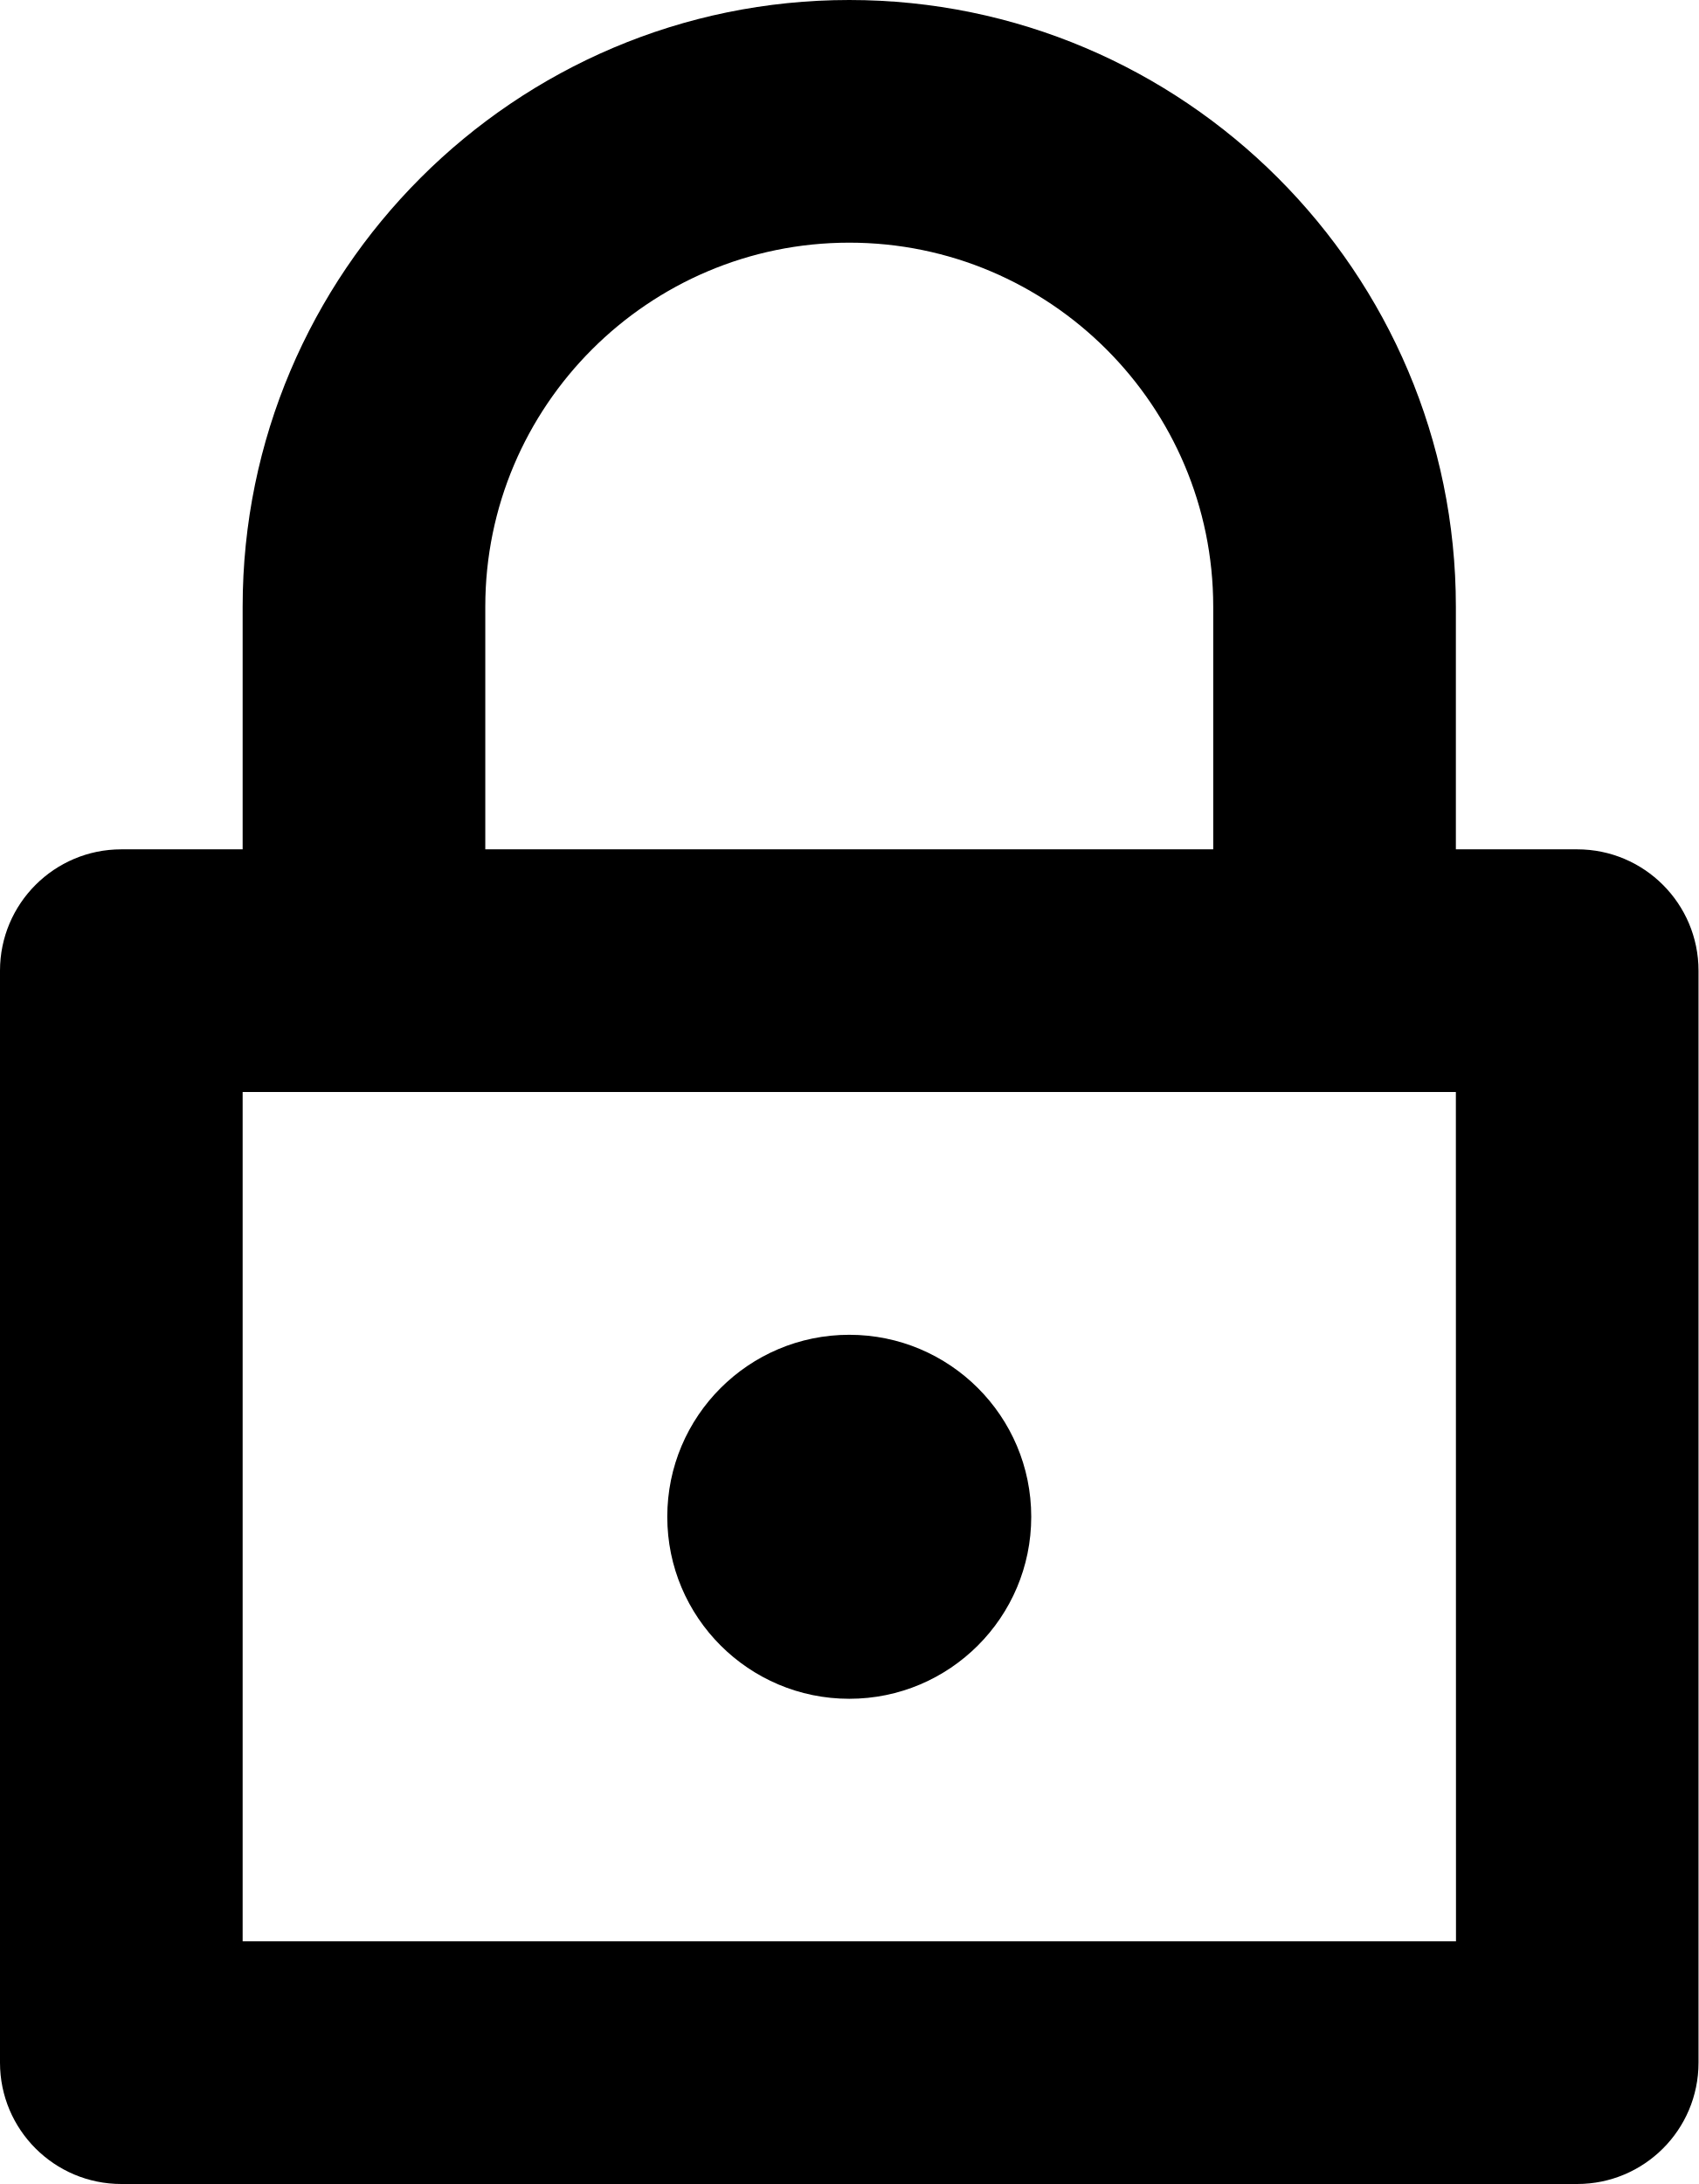
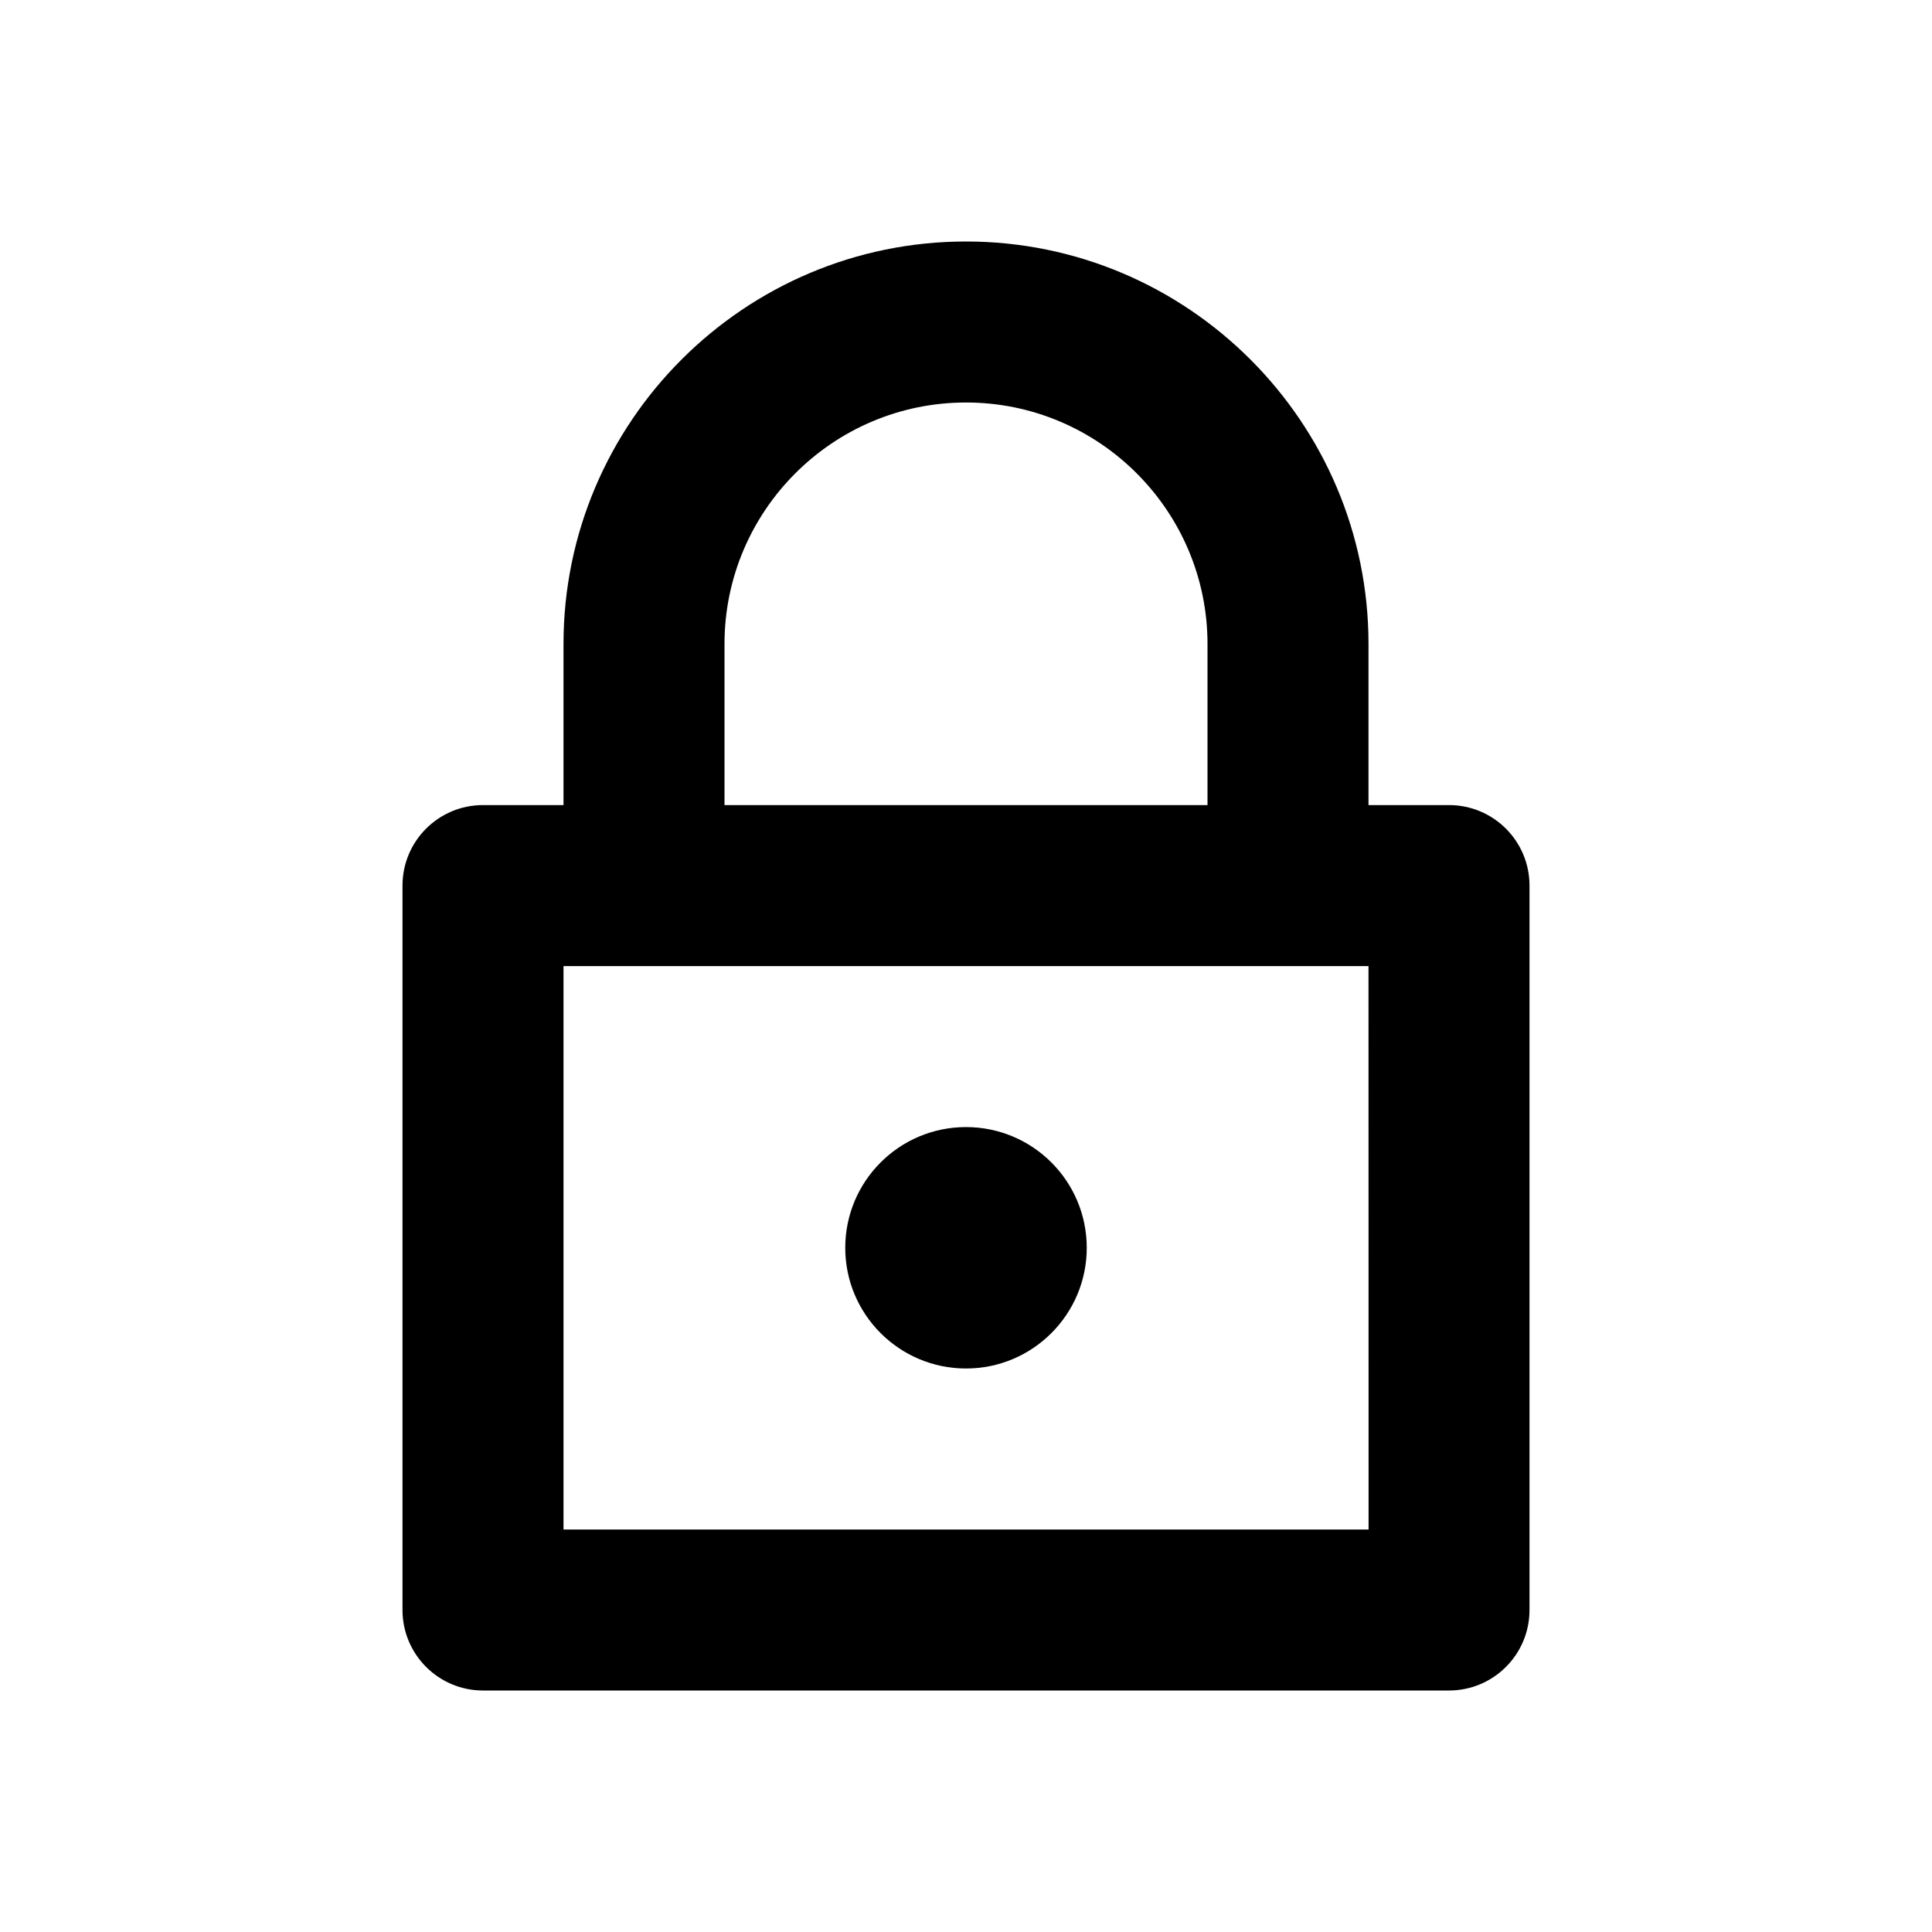
- <svg xmlns="http://www.w3.org/2000/svg" viewBox="0 0 14 18">
-   <path d="M7 14.001C7.828 14.001 8.5 13.329 8.5 12.501C8.5 11.672 7.828 11.001 7 11.001C6.172 11.001 5.5 11.672 5.5 12.501C5.5 13.329 6.172 14.001 7 14.001Z" />
-   <path fill-rule="evenodd" clip-rule="evenodd" d="M12 7V5C12 2.244 9.757 0 7 0C4.243 0 2 2.244 2 5V7H1C0.448 7 0 7.448 0 8V17C0 17.552 0.448 18 1 18L13 18C13.552 18 14 17.553 14 17V8C14 7.448 13.552 7 13 7H12ZM2 9V16H12.001L12 9H2ZM4 5C4 3.346 5.346 2 7 2C8.654 2 10 3.346 10 5V7H4V5Z" />
+ <svg xmlns="http://www.w3.org/2000/svg" viewBox="0 0 24 24">
+   <path d="M12 17C12.828 17 13.5 16.328 13.5 15.501C13.5 14.672 12.828 14.001 12 14.001C11.172 14.001 10.5 14.672 10.5 15.501C10.5 16.328 11.172 17 12 17Z" />
+   <path fill-rule="evenodd" clip-rule="evenodd" d="M17 10.001V8C17 5.244 14.757 3 12 3C9.243 3 7 5.244 7 8V10.001H6C5.448 10.001 5 10.448 5 11.001V20C5 20.552 5.448 21 6 21L18 21C18.552 21 19 20.553 19 20V11.001C19 10.448 18.552 10.001 18 10.001H17ZM7 12.001V19H17.001L17 12.001H7ZM9 8C9 6.346 10.346 5 12 5C13.654 5 15 6.346 15 8V10.001H9V8Z" />
</svg>
